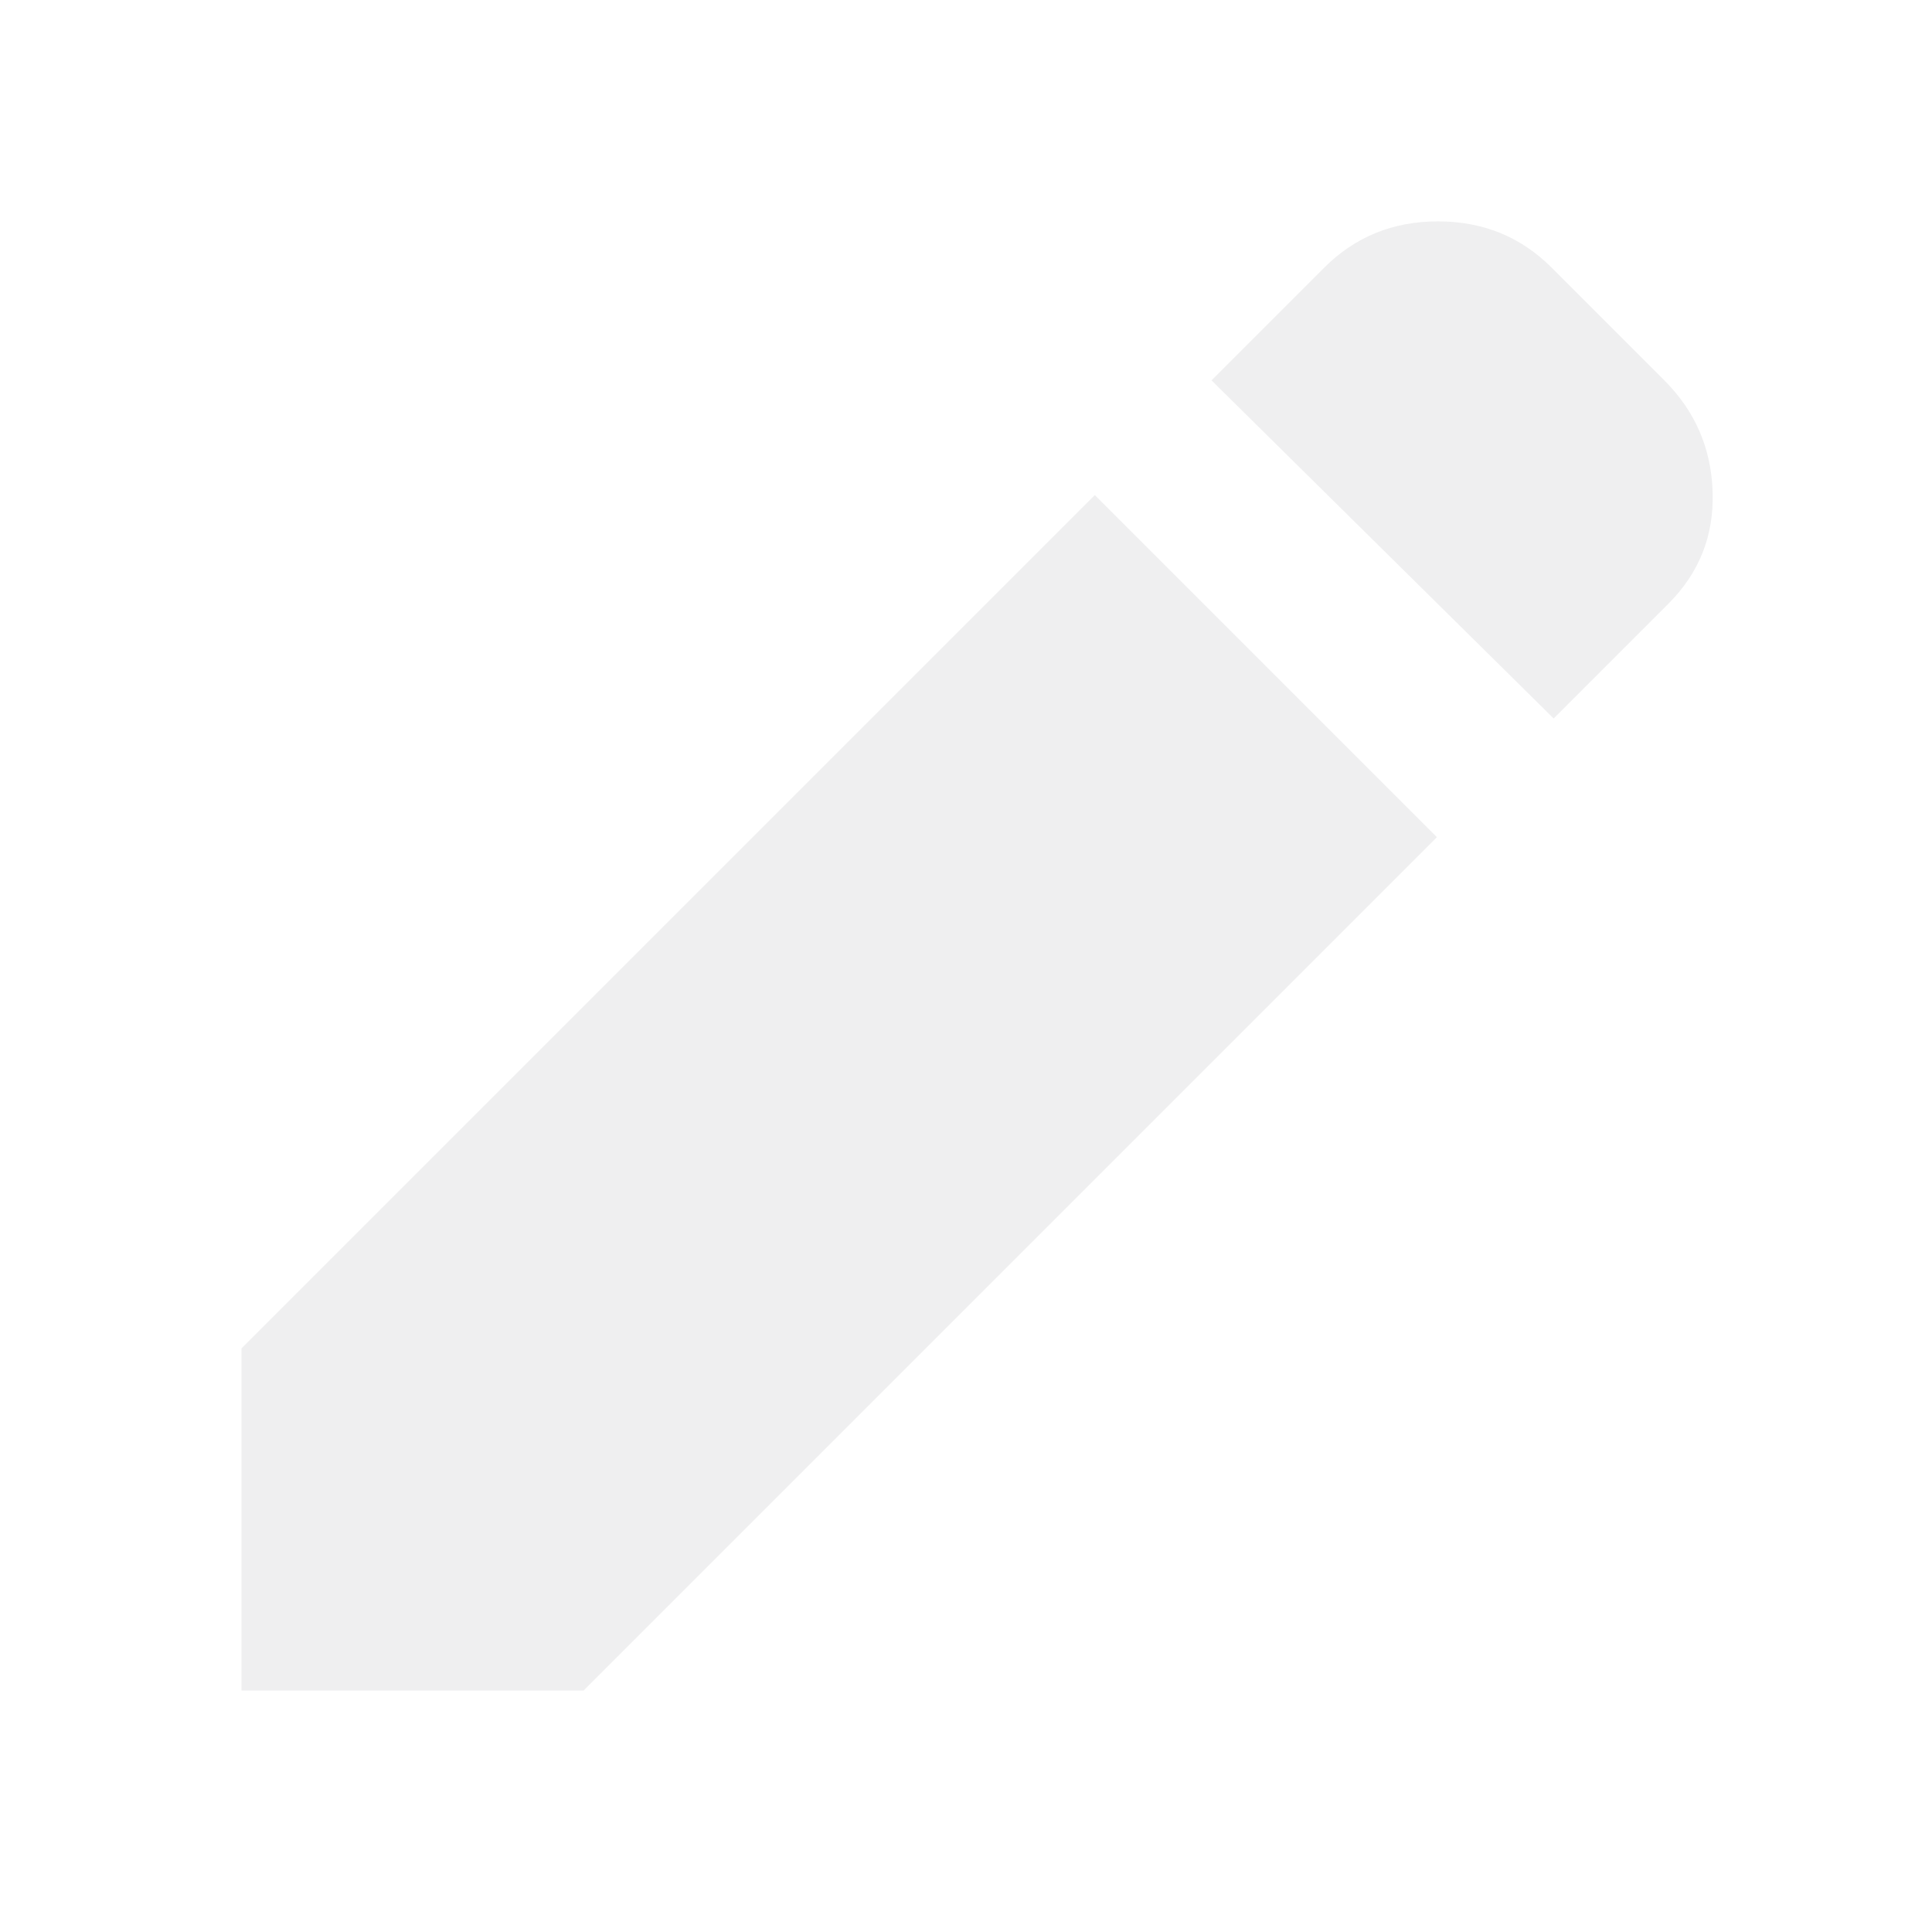
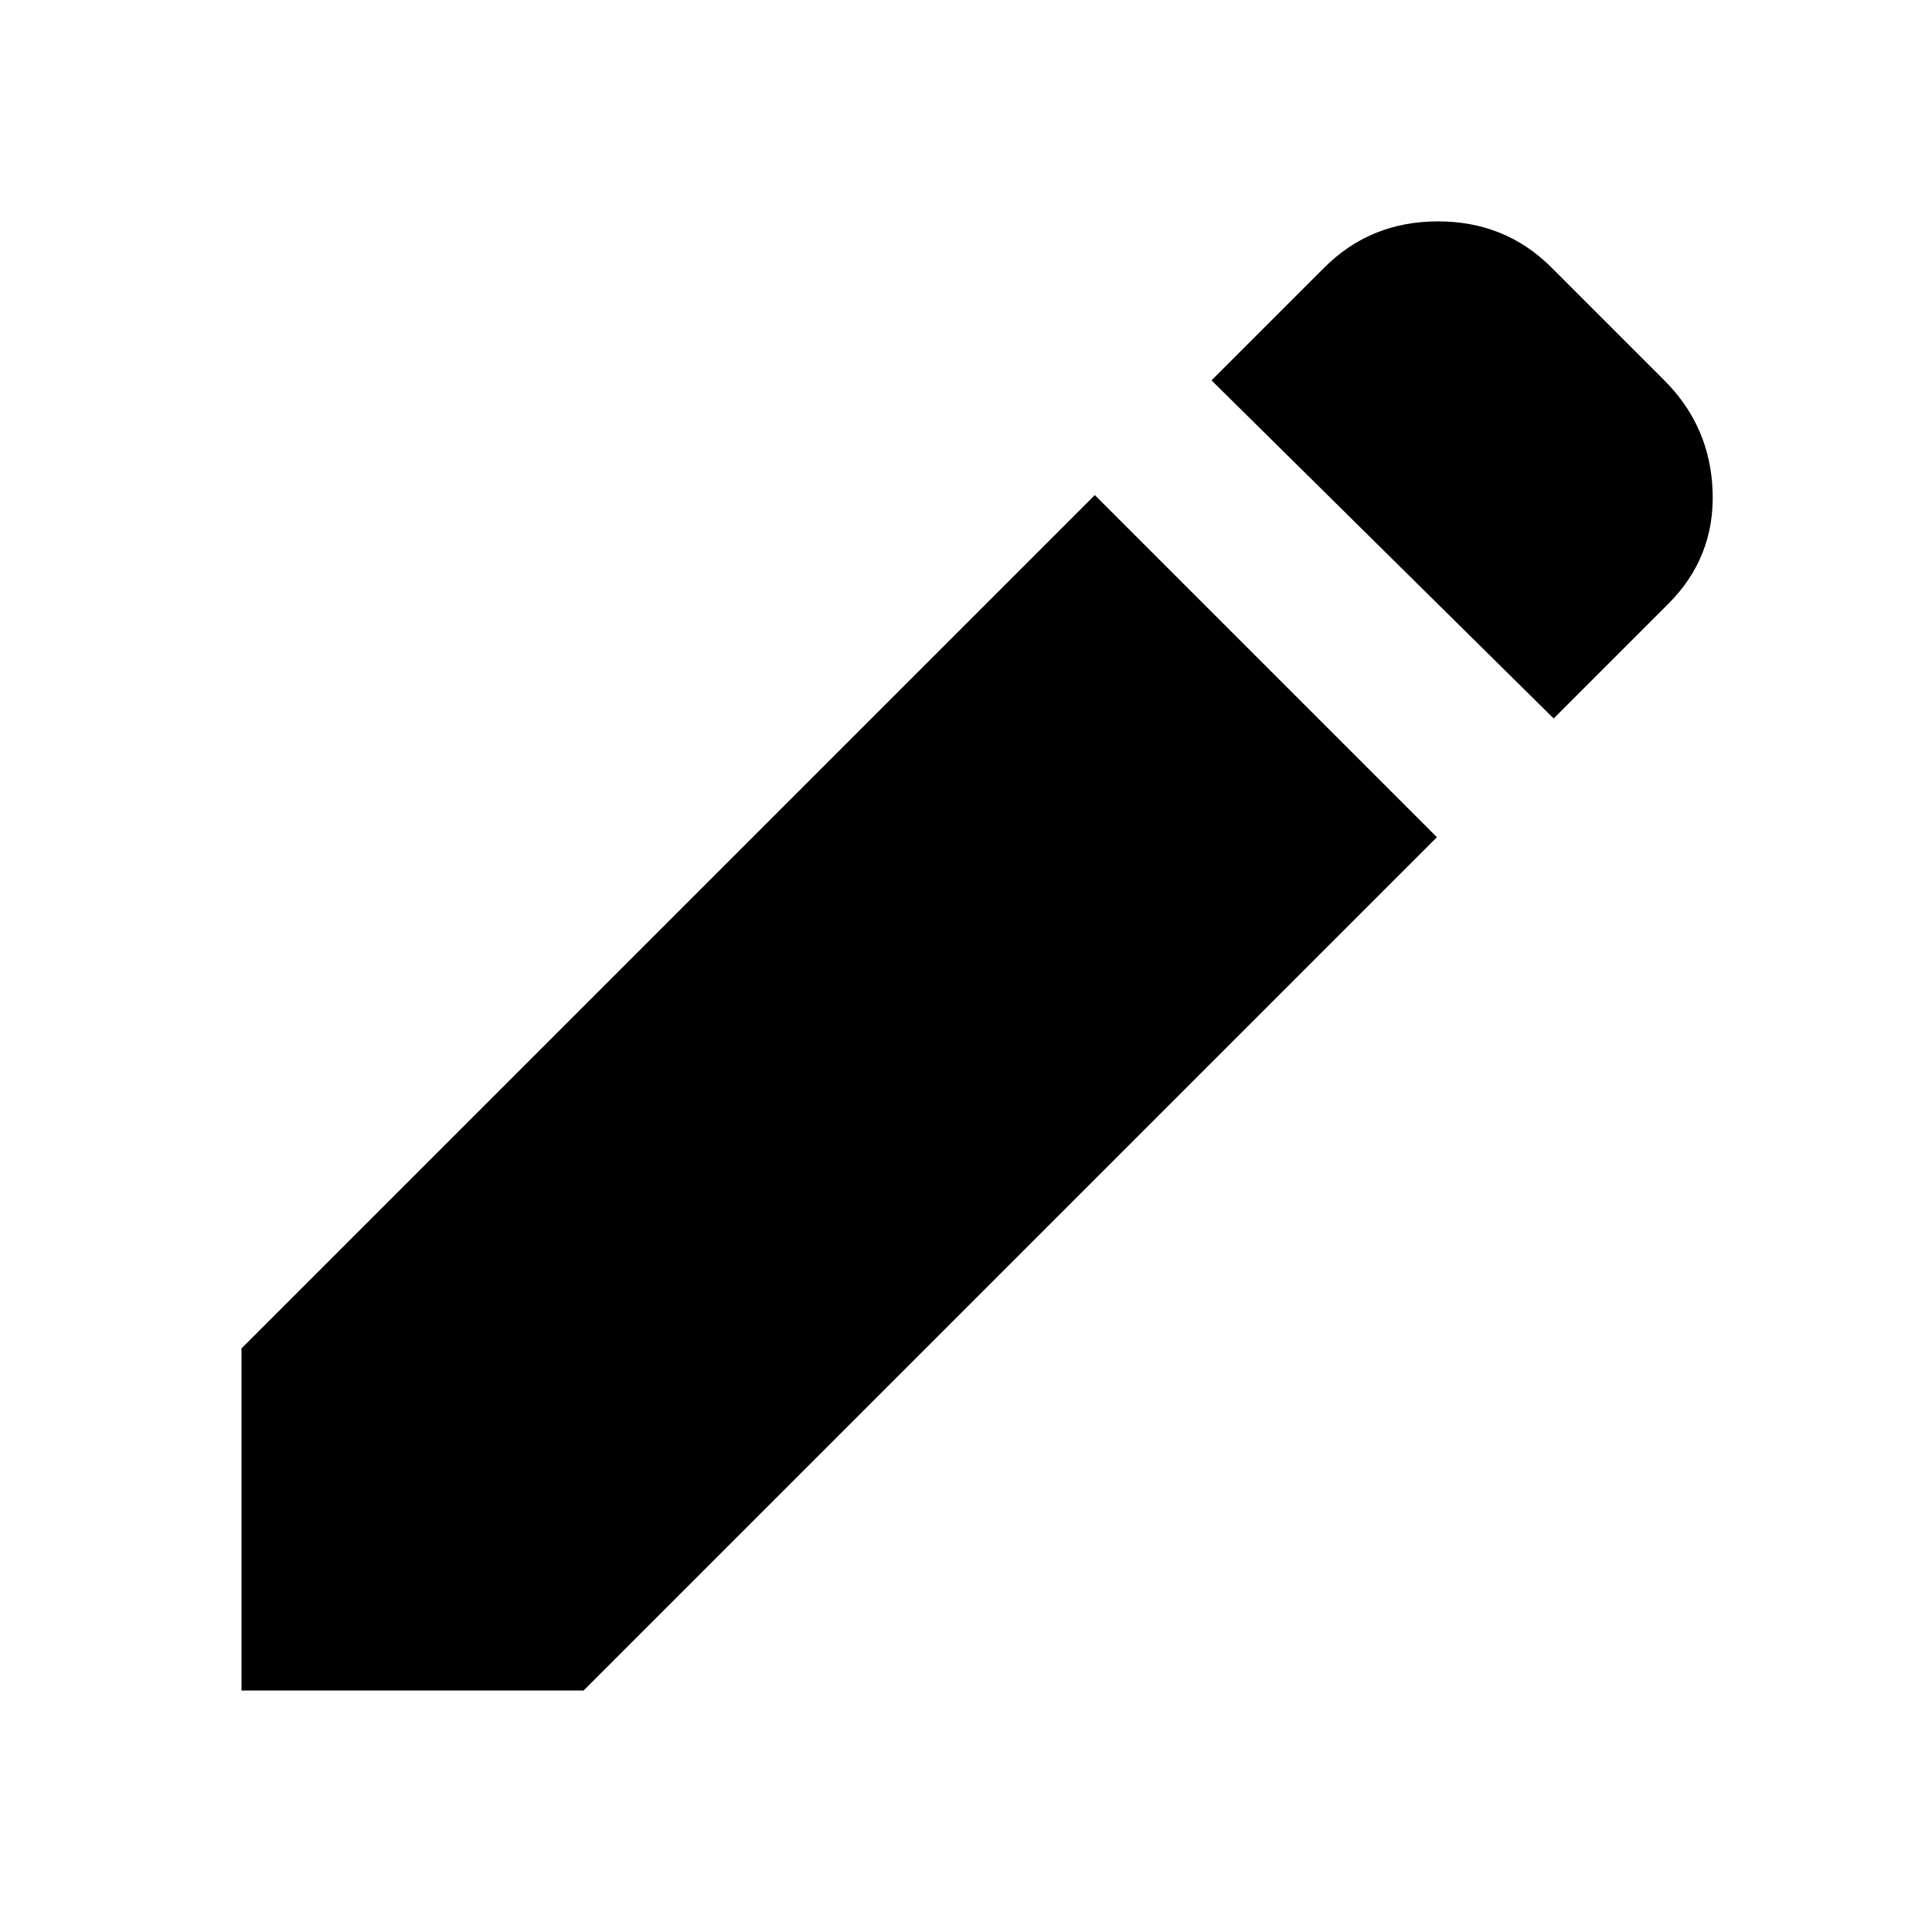
<svg xmlns="http://www.w3.org/2000/svg" width="1em" height="1em" viewBox="0 0 24 24">
-   <path fill="#efeff0" d="m19.3 8.925l-4.25-4.2l1.4-1.4q.575-.575 1.413-.575t1.412.575l1.4 1.4q.575.575.6 1.388t-.55 1.387L19.3 8.925ZM17.85 10.4L7.25 21H3v-4.25l10.6-10.6l4.25 4.25Z" />
+   <path fill="#000" d="m19.3 8.925l-4.25-4.2l1.4-1.4q.575-.575 1.413-.575t1.412.575l1.4 1.4q.575.575.6 1.388t-.55 1.387L19.3 8.925ZM17.85 10.4L7.25 21H3v-4.25l10.6-10.6l4.25 4.25Z" />
</svg>
